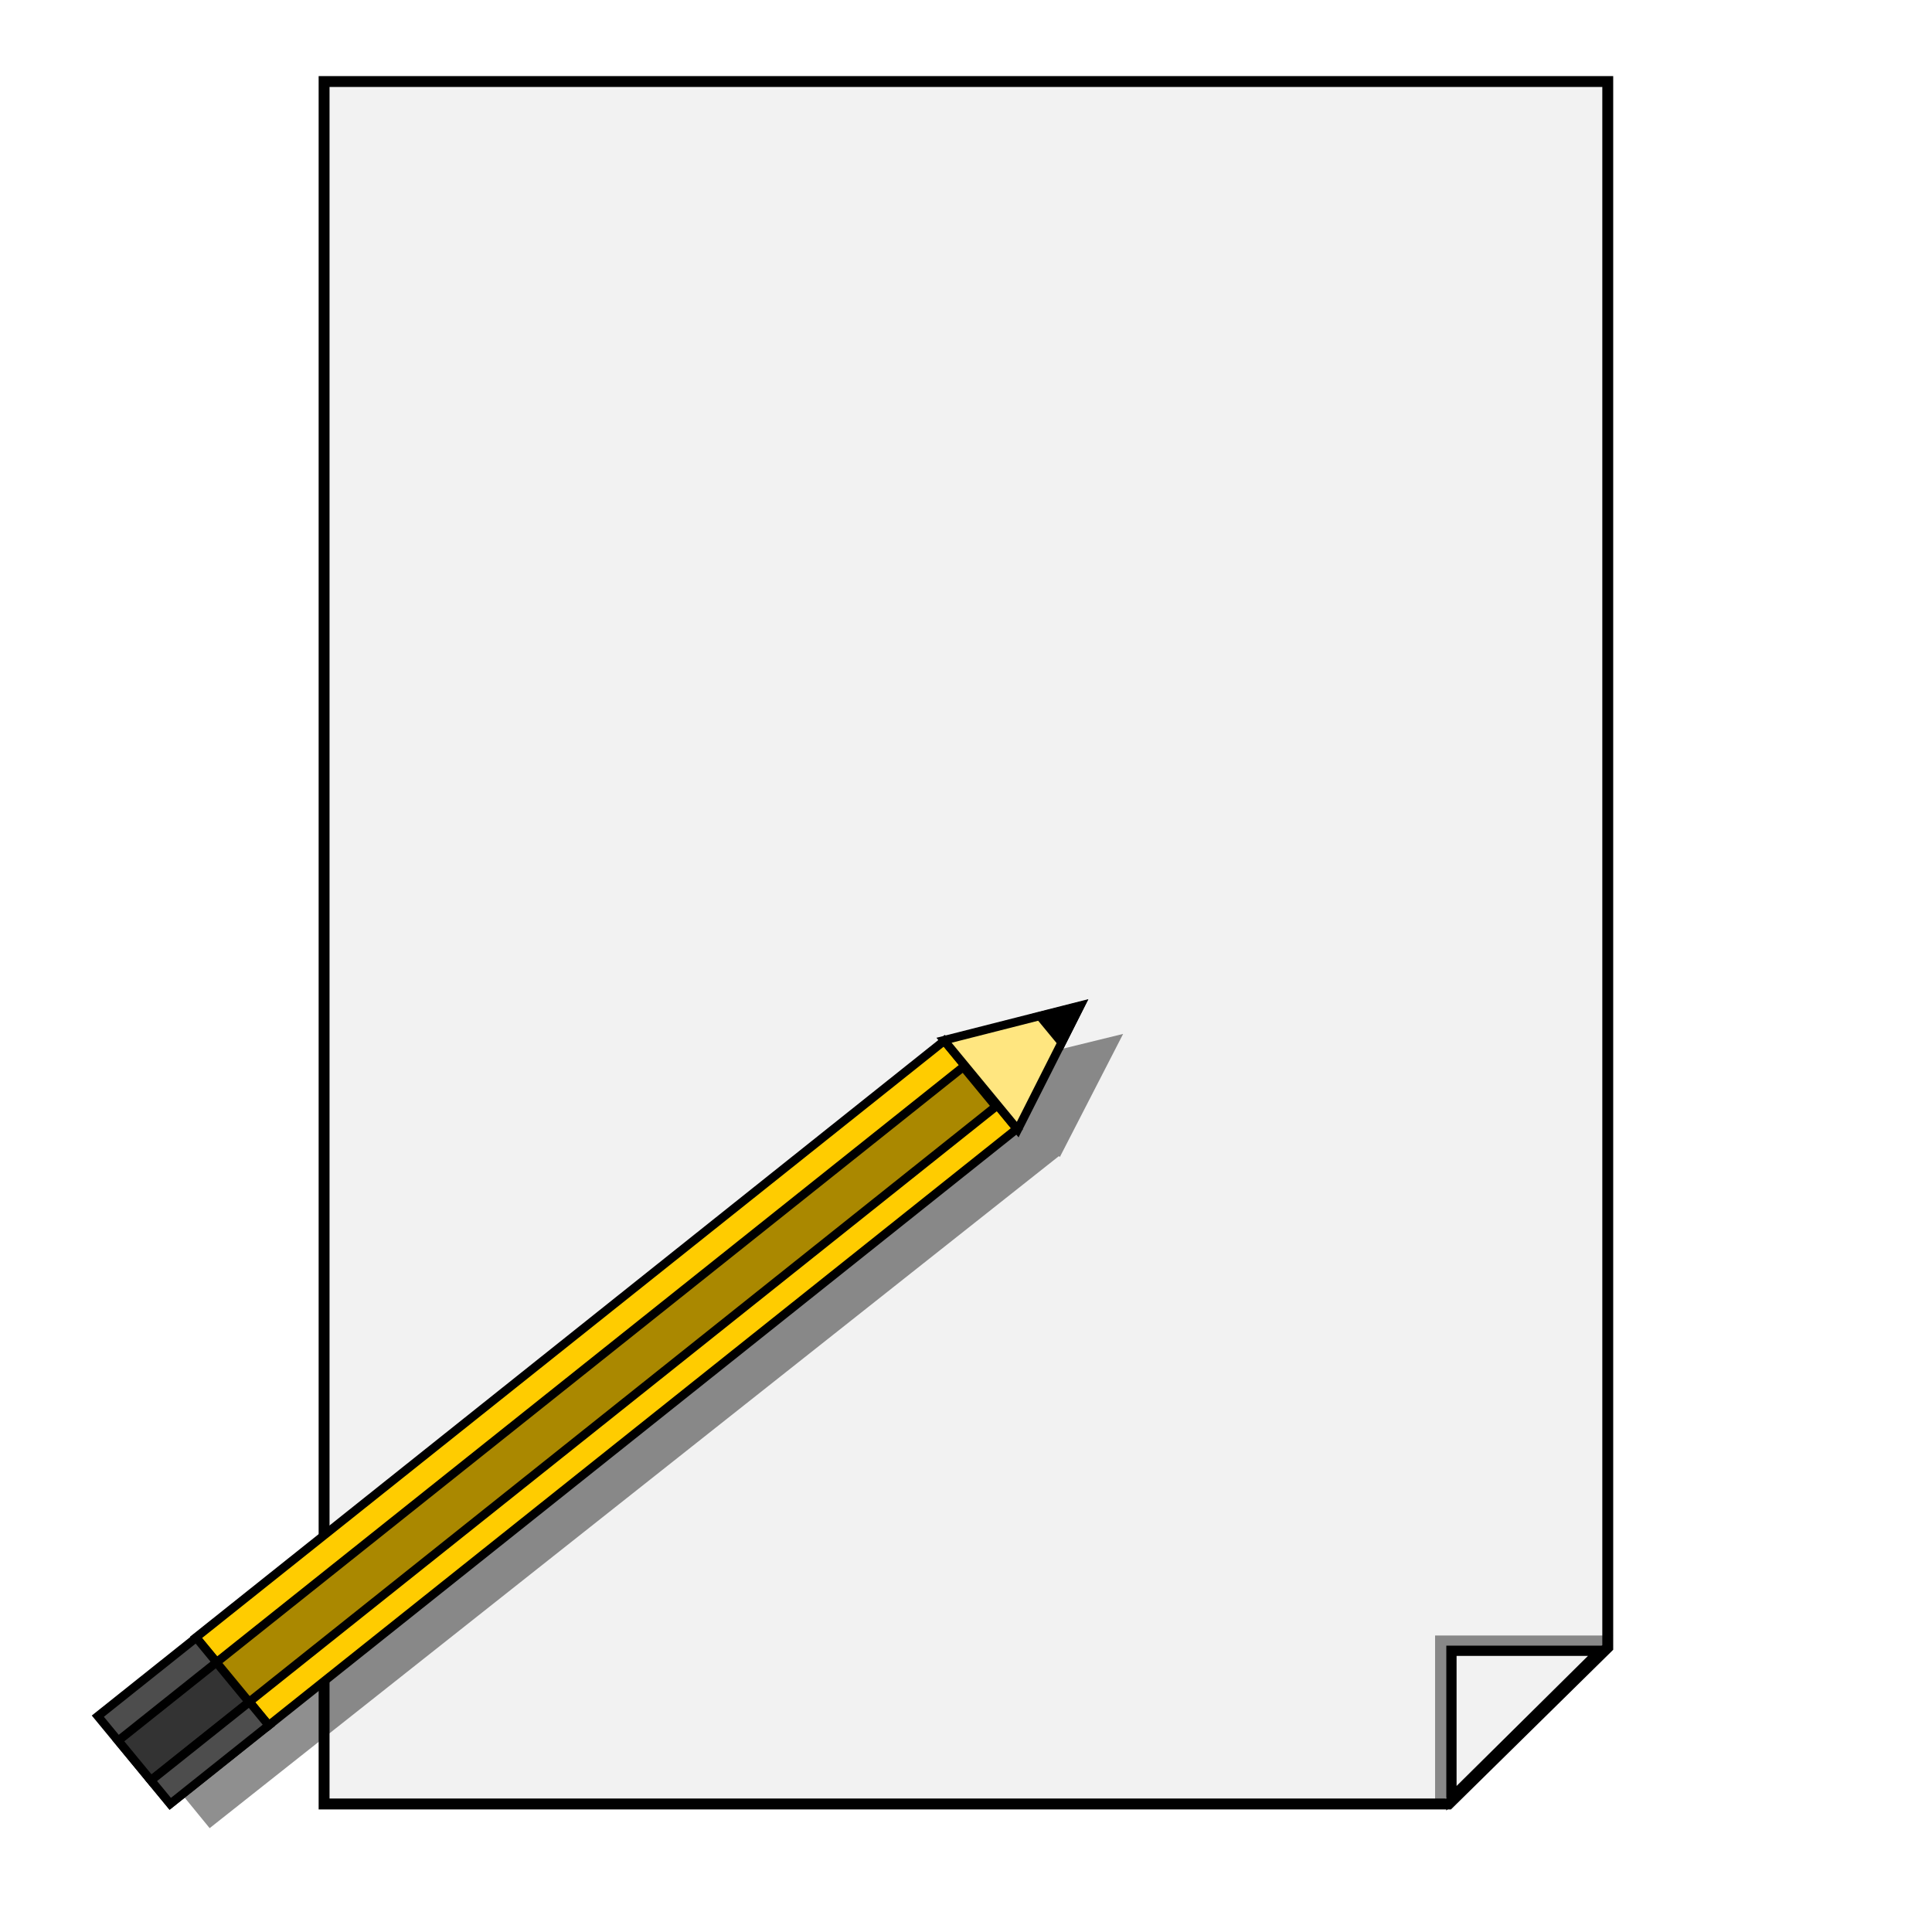
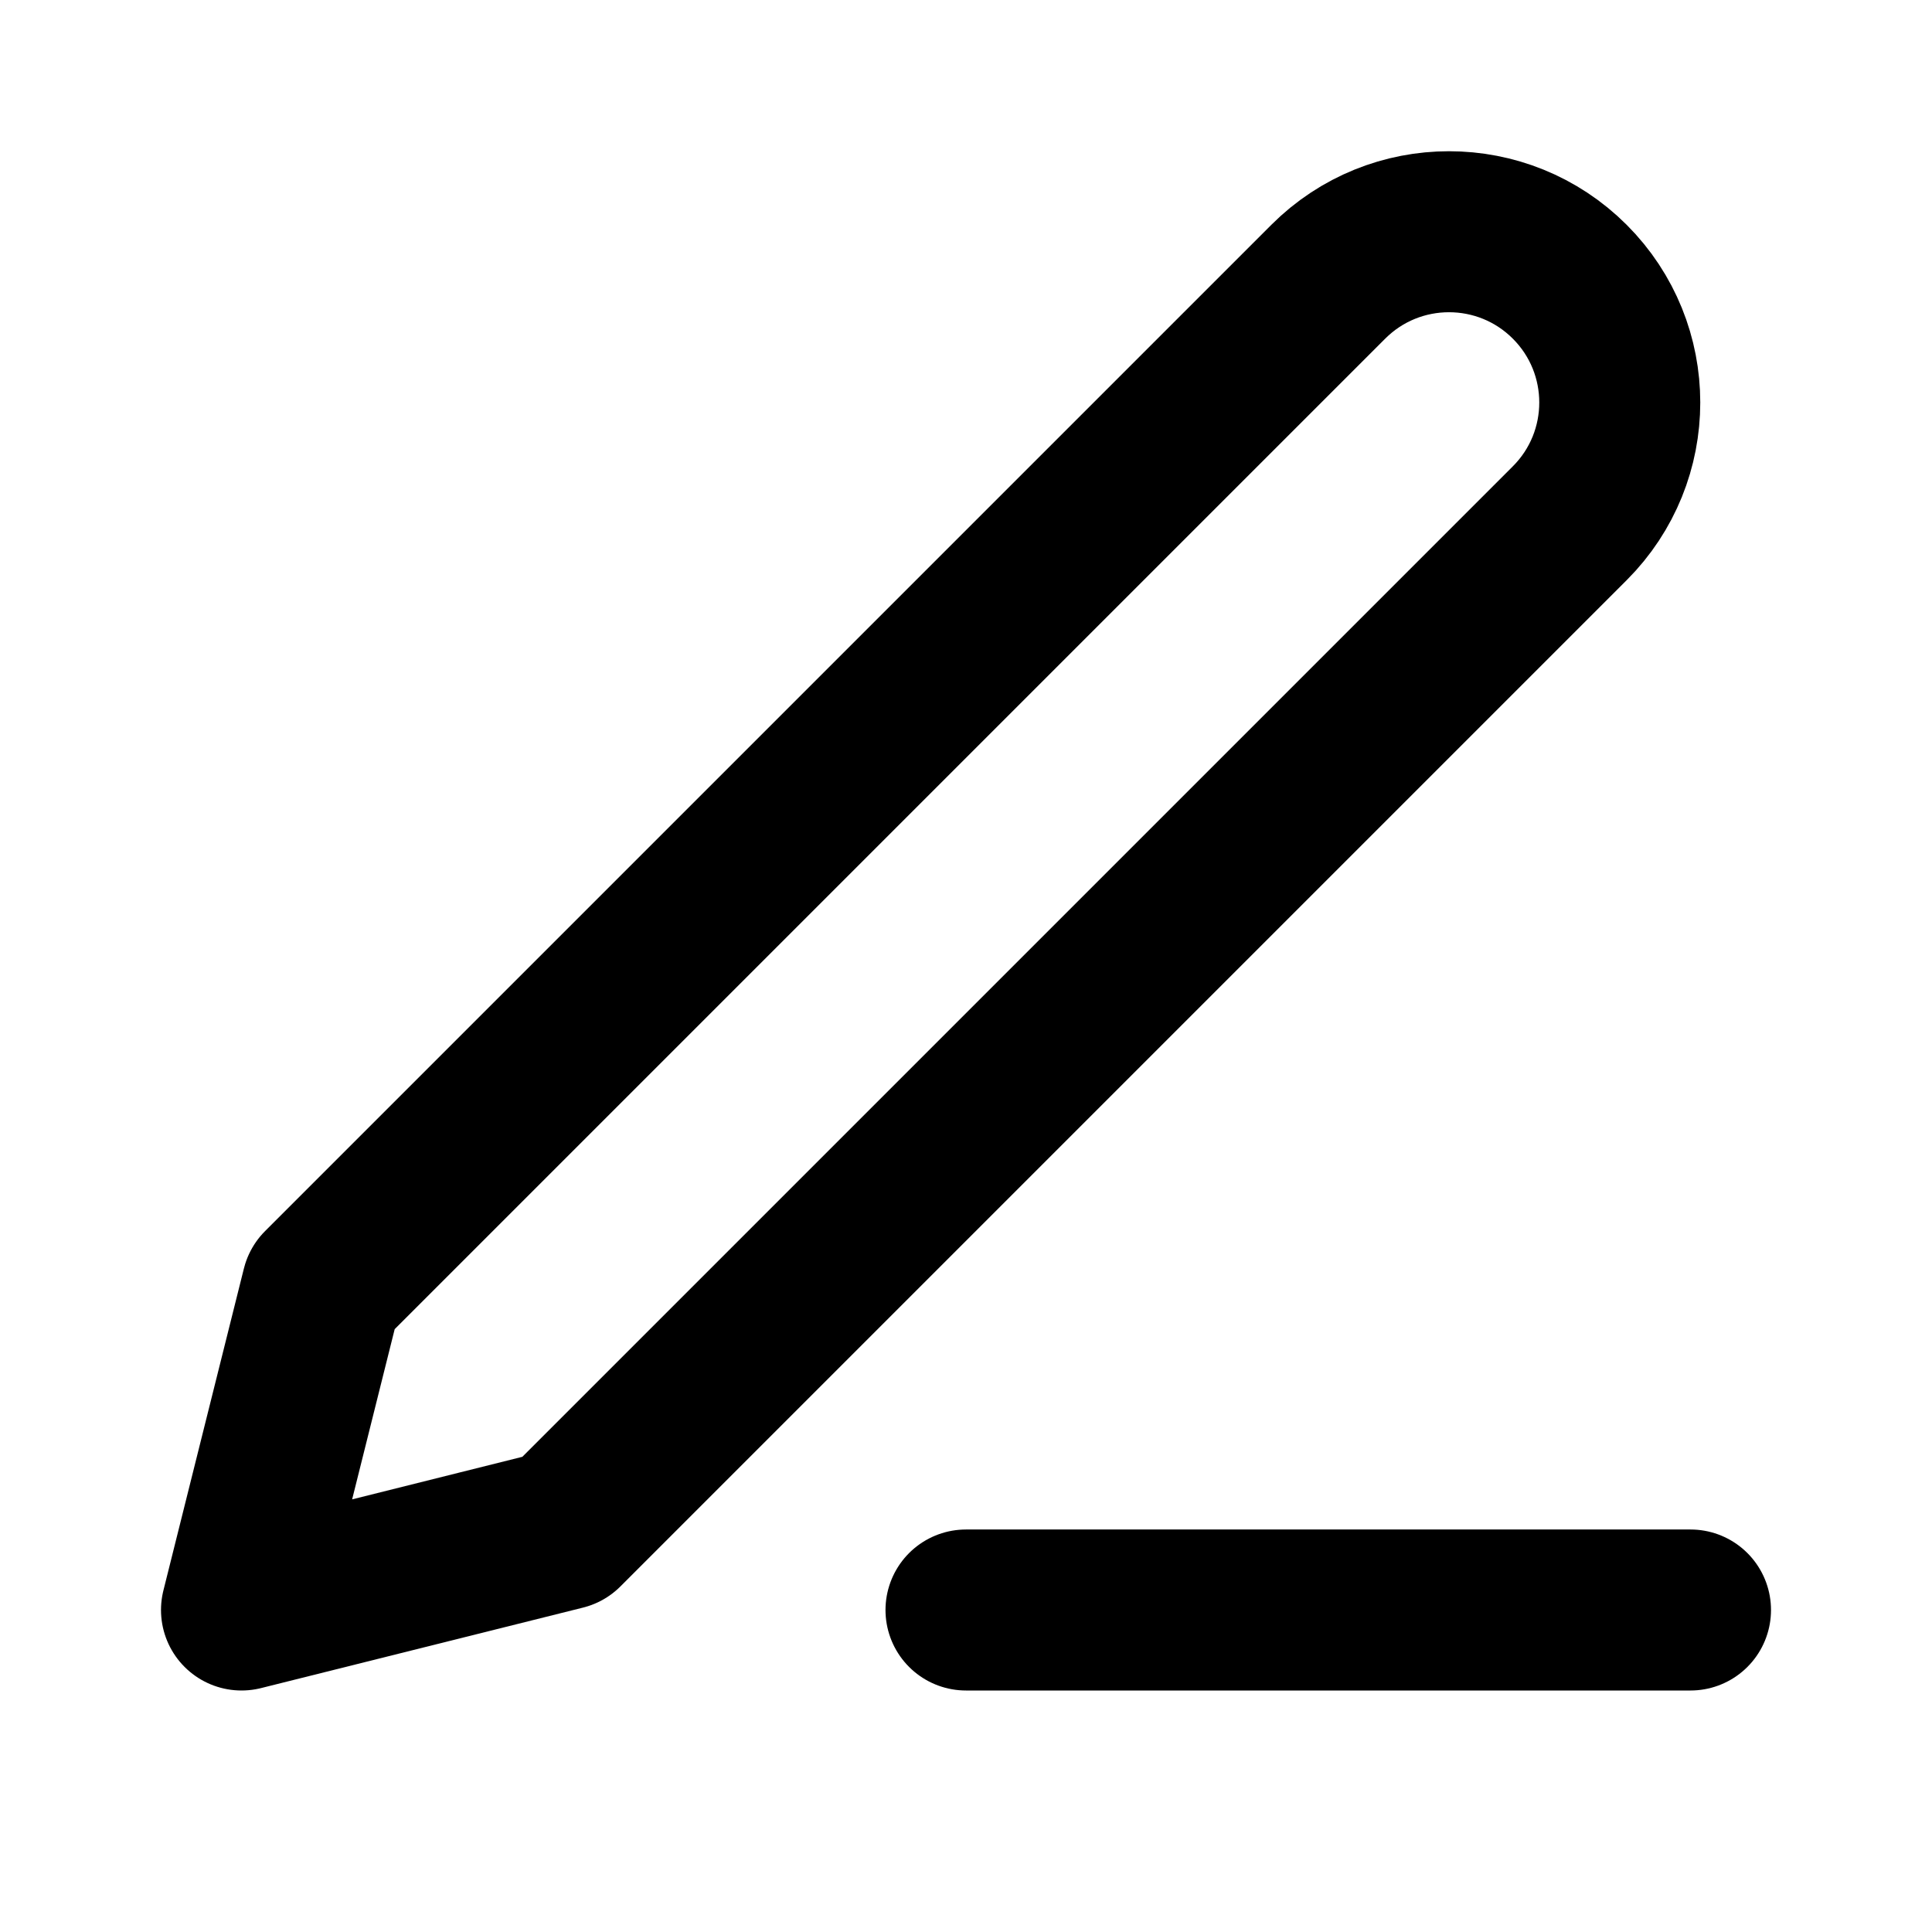
- <svg xmlns="http://www.w3.org/2000/svg" version="1.1" width="64" height="64" id="svg2">
-   <defs id="defs4">
-     </defs>
-   <path style="fill:#f2f2f2;stroke:black;stroke-width:0.361;stroke-miterlimit:4;stroke-opacity:1;stroke-dasharray:none" id="rect4310" d="M 10.736,2.701 L 10.736,59.759 L 47.991,59.759 L 53.259,54.575 L 53.259,2.701 L 10.736,2.701 z" />
-   <path style="opacity:0.439;fill:black;stroke:none" id="rect4314-9-2" d="M 47.539,54.178 L 53.433,54.178 L 47.539,59.914 L 47.539,54.178 z" />
-   <path style="fill:#f2f2f2;stroke:black;stroke-width:0.34;stroke-miterlimit:4;stroke-opacity:1;stroke-dasharray:none" id="rect4314-9-5" d="M 48.081,54.684 L 53.017,54.684 L 48.081,59.57 L 48.081,54.684 z" />
-   <path style="opacity:0.439;fill:black;stroke:none" id="rect4120-3" d="M 7.806,55.039 L 7.834,55.073 L 4.569,57.657 L 5.24,58.476 L 6.302,59.774 L 6.945,60.56 L 10.21,57.976 L 35.08,38.296 L 35.108,38.329 L 37.205,34.25 L 32.676,35.358 L 7.806,55.039 z" />
-   <rect style="fill:#fc0;stroke:black;stroke-width:0.283;stroke-miterlimit:4;stroke-opacity:1;stroke-dasharray:none" id="rect4120" transform="matrix(0.7818846,-0.6234232,0.6362243,0.7715042,0,0)" y="46.464" x="-29.504" height="3.781" width="31.702" />
-   <rect style="fill:#4d4d4d;stroke:black;stroke-width:0.283;stroke-miterlimit:4;stroke-opacity:1;stroke-dasharray:none" id="rect4122" transform="matrix(0.7818846,-0.6234232,0.6362243,0.7715042,0,0)" y="46.477" x="-33.674" height="3.762" width="4.171" />
-   <path style="fill:#ffe680;stroke:black;stroke-width:0.283;stroke-miterlimit:4;stroke-opacity:1;stroke-dasharray:none" id="rect4124" d="M 31.272,34.46 L 35.788,33.312 L 33.713,37.42 L 31.272,34.46 z" />
-   <path style="fill:black;stroke:black;stroke-width:0.283;stroke-miterlimit:4;stroke-opacity:1;stroke-dasharray:none" id="rect4127" d="M 34.451,33.664 L 35.778,33.329 L 35.171,34.537 L 34.451,33.664 z" />
-   <rect style="fill:#333;stroke:black;stroke-width:0.283;stroke-miterlimit:4;stroke-opacity:1;stroke-dasharray:none" id="rect4122-4" transform="matrix(0.7818846,-0.6234232,0.6362243,0.7715042,0,0)" y="47.534" x="-33.669" height="1.699" width="4.171" />
-   <rect style="fill:#4d4d4d;stroke:black;stroke-width:0.283;stroke-miterlimit:4;stroke-opacity:1;stroke-dasharray:none" id="rect4122-8" transform="matrix(0.7818846,-0.6234232,0.6362243,0.7715042,0,0)" y="49.24" x="-33.669" height="1.005" width="4.171" />
-   <rect style="fill:#a80;stroke:black;stroke-width:0.283;stroke-miterlimit:4;stroke-opacity:1;stroke-dasharray:none" id="rect4122-4-7" transform="matrix(0.7818846,-0.6234232,0.6362243,0.7715042,0,0)" y="47.534" x="-29.509" height="1.699" width="31.643" />
+ <svg xmlns="http://www.w3.org/2000/svg" viewBox="0 0 24 24" fill="none" stroke="currentColor" stroke-width="2" stroke-linecap="round" stroke-linejoin="round">
+   <path d="M12 20h9" />
+   <path d="M16.5 3.5a2.121 2.121 0 0 1 3 3L7 19l-4 1 1-4z" />
</svg>
